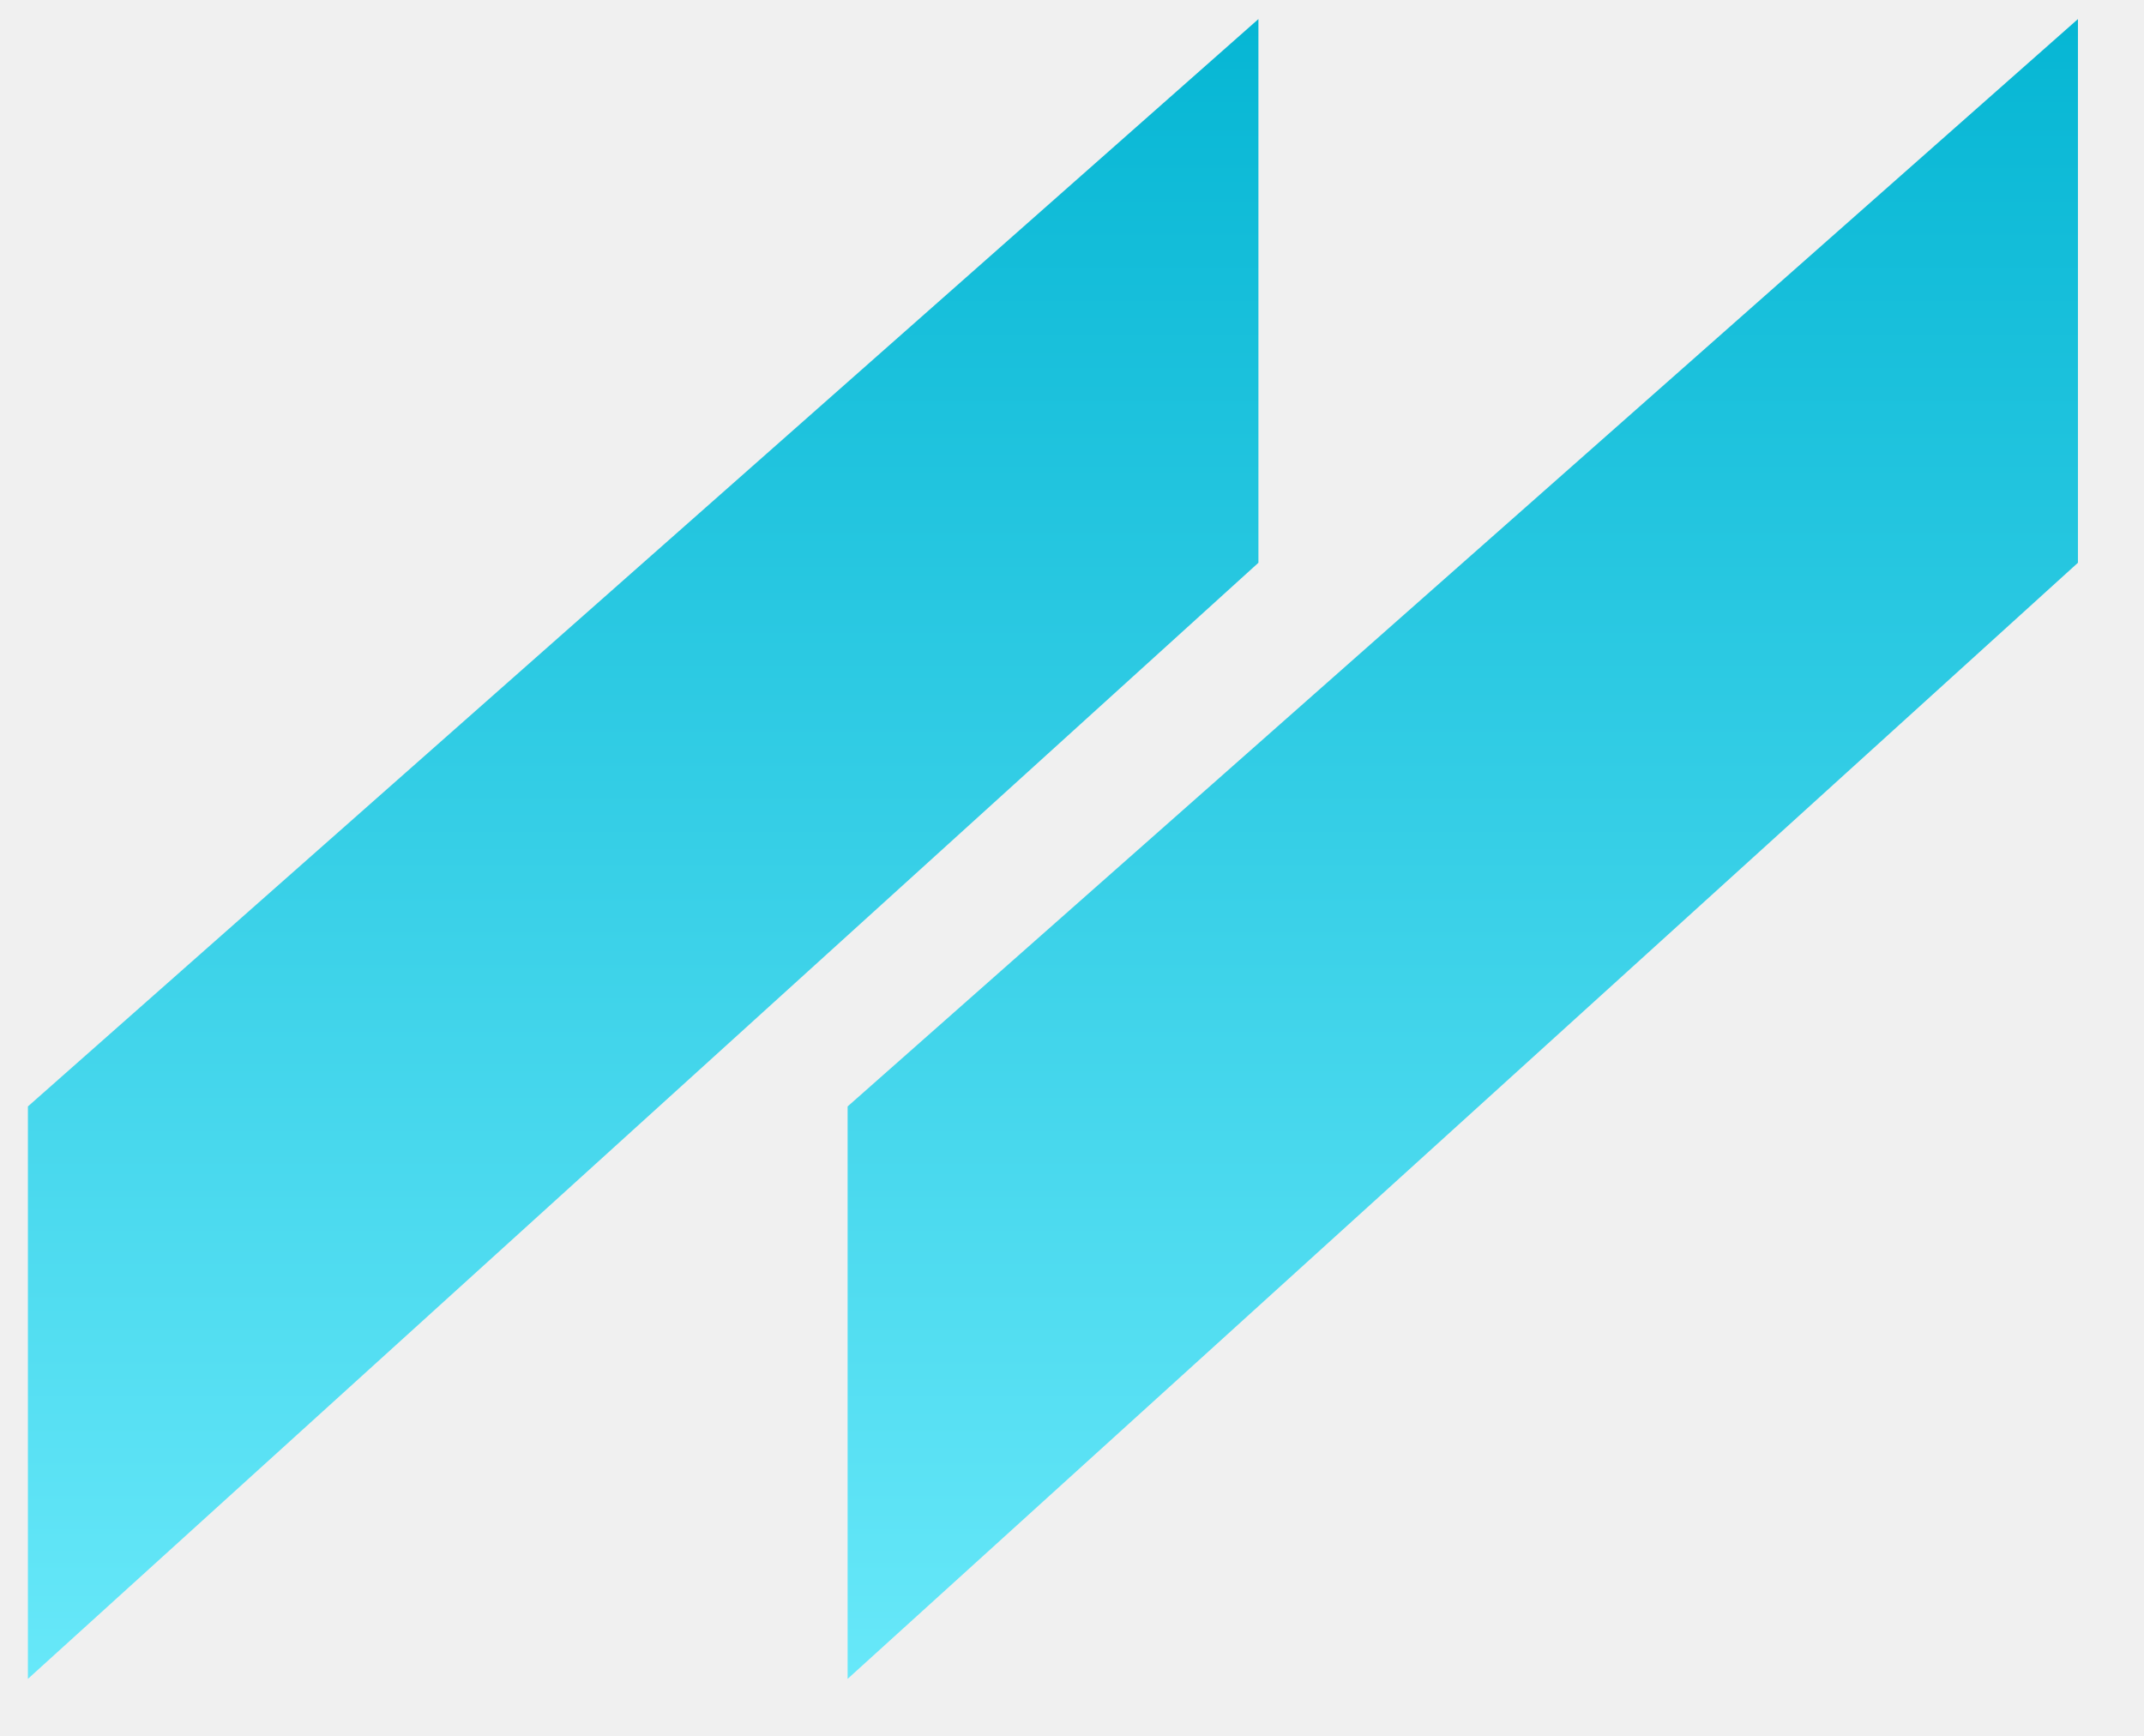
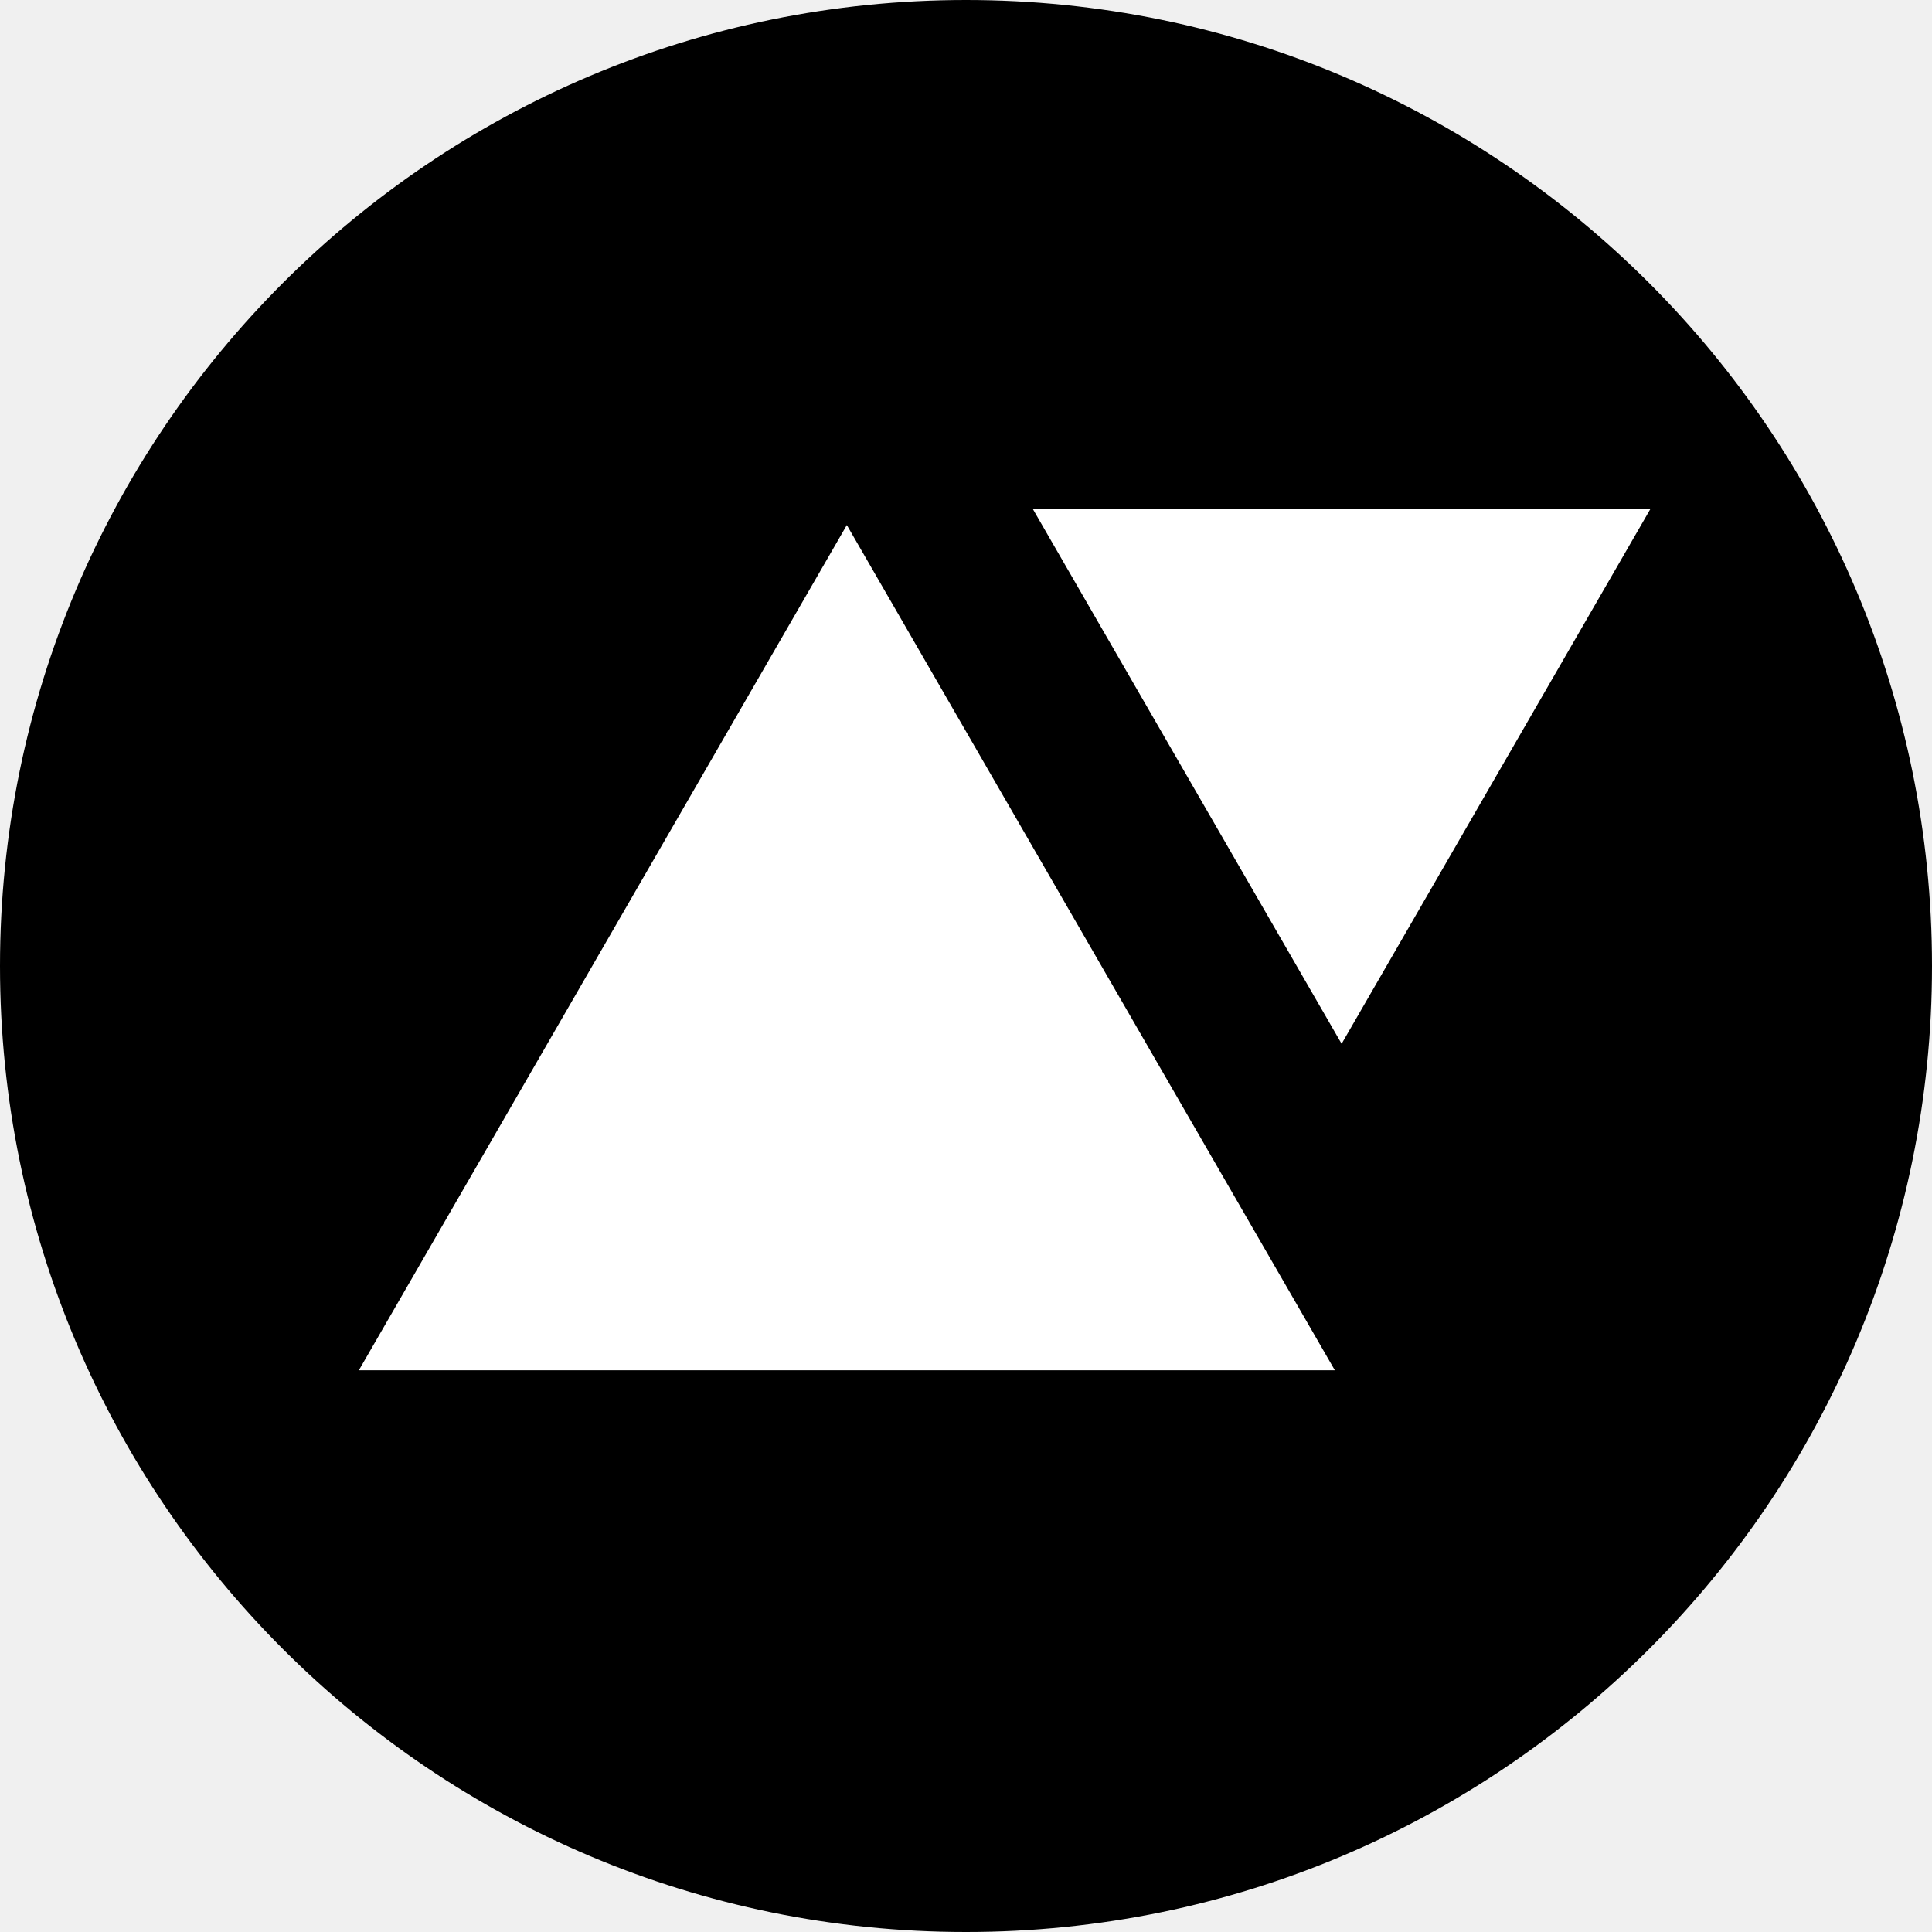
- <svg xmlns="http://www.w3.org/2000/svg" xmlns:xlink="http://www.w3.org/1999/xlink" version="1.1" preserveAspectRatio="xMidYMid meet" viewBox="344.564 330.278 111.737 91.218" width="53.87" height="43.61">
-   <defs>
-     <path d="M453.3 331.28L453.3 359.85L388.64 418.5L388.64 388.42L453.3 331.28Z" id="aFZf6T5ED" />
-     <linearGradient id="gradientb2ThqnP5Op" gradientUnits="userSpaceOnUse" x1="420.97" y1="331.28" x2="420.97" y2="418.5">
-       <stop style="stop-color: #06b6d4;stop-opacity: 1" offset="0%" />
-       <stop style="stop-color: #67e8f9;stop-opacity: 1" offset="100%" />
-     </linearGradient>
-     <path d="M410.23 331.28L410.23 359.85L345.56 418.5L345.56 388.42L410.23 331.28Z" id="a9fehgwfM" />
-     <linearGradient id="gradientk1wNV9Ostb" gradientUnits="userSpaceOnUse" x1="377.89" y1="331.28" x2="377.89" y2="418.5">
-       <stop style="stop-color: #06b6d4;stop-opacity: 1" offset="0%" />
-       <stop style="stop-color: #67e8f9;stop-opacity: 1" offset="100%" />
-     </linearGradient>
-   </defs>
-   <g>
-     <g>
-       <use xlink:href="#aFZf6T5ED" opacity="1" fill="url(#gradientb2ThqnP5Op)" />
-     </g>
-     <g>
-       <use xlink:href="#a9fehgwfM" opacity="1" fill="url(#gradientk1wNV9Ostb)" />
-     </g>
-   </g>
+ <svg xmlns="http://www.w3.org/2000/svg" width="50" height="50" viewBox="0 0 50 50" fill="none">
+   <circle cx="25" cy="25" r="25" fill="black" />
+   <path d="M21.916 13.588L34.546 35.463H9.287L21.916 13.588Z" fill="white" />
+   <path d="M26.724 13.163L42.717 13.163L34.721 27.013L26.724 13.163Z" fill="white" />
</svg>
